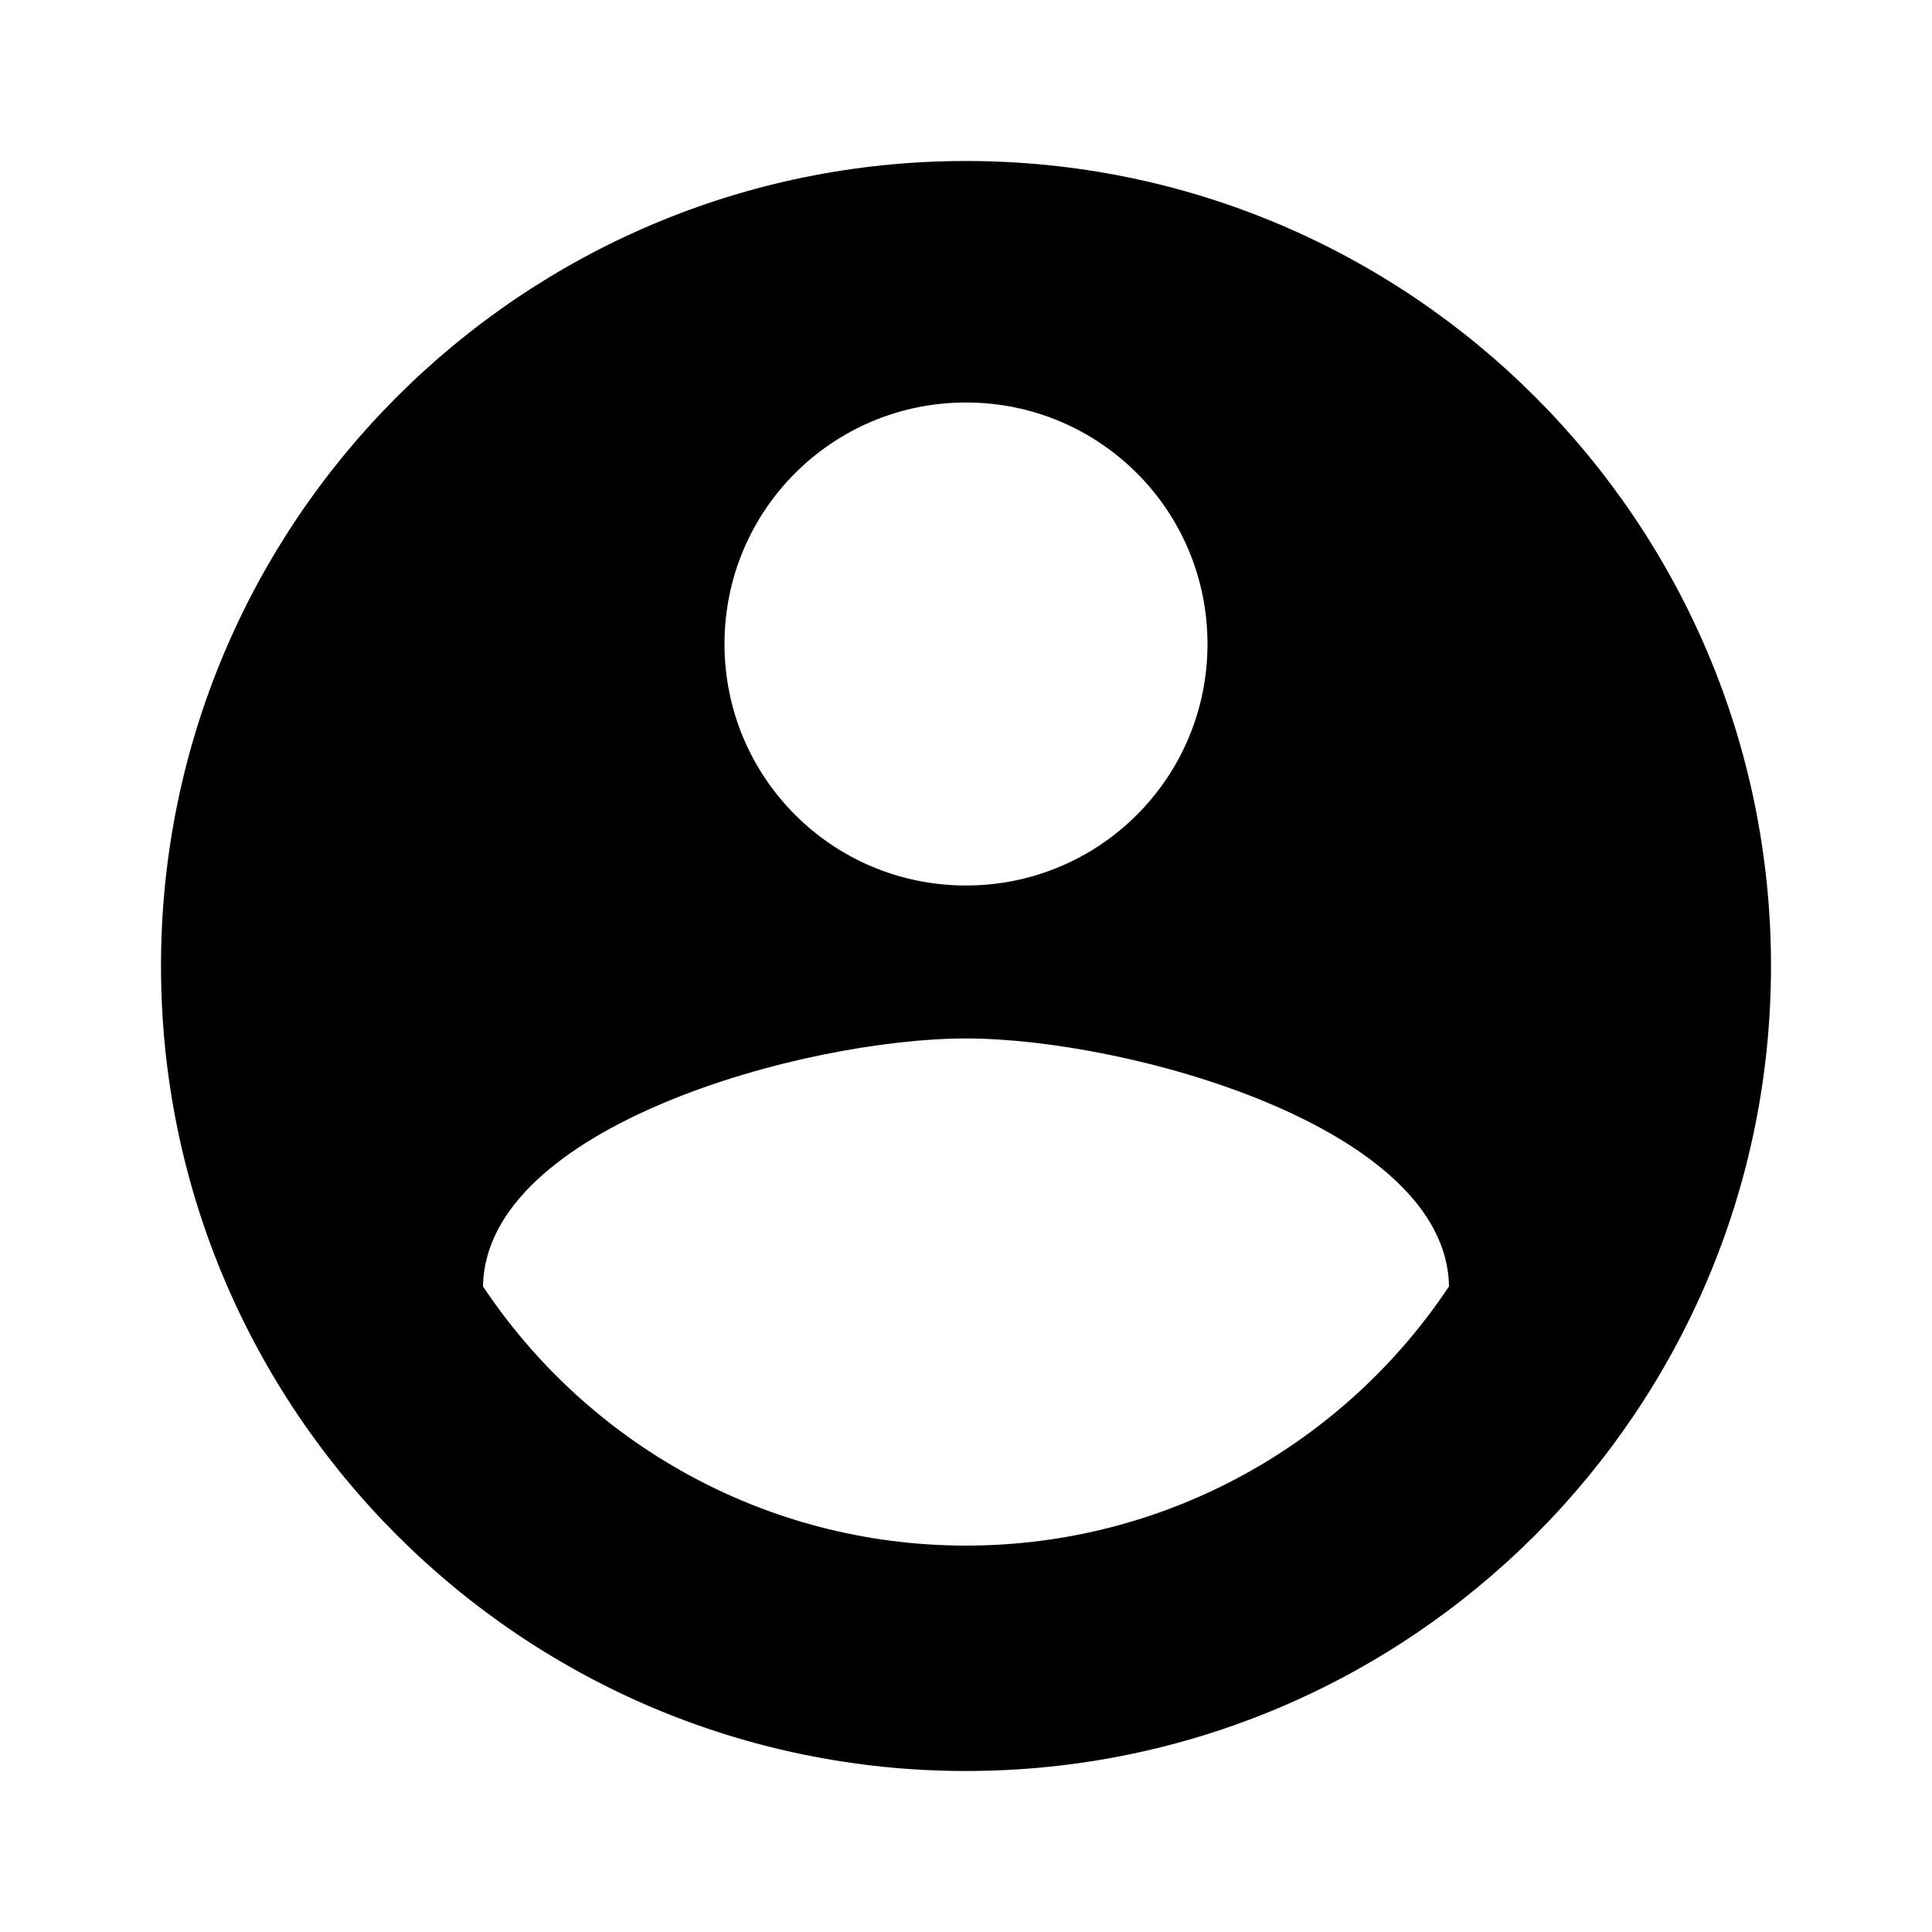
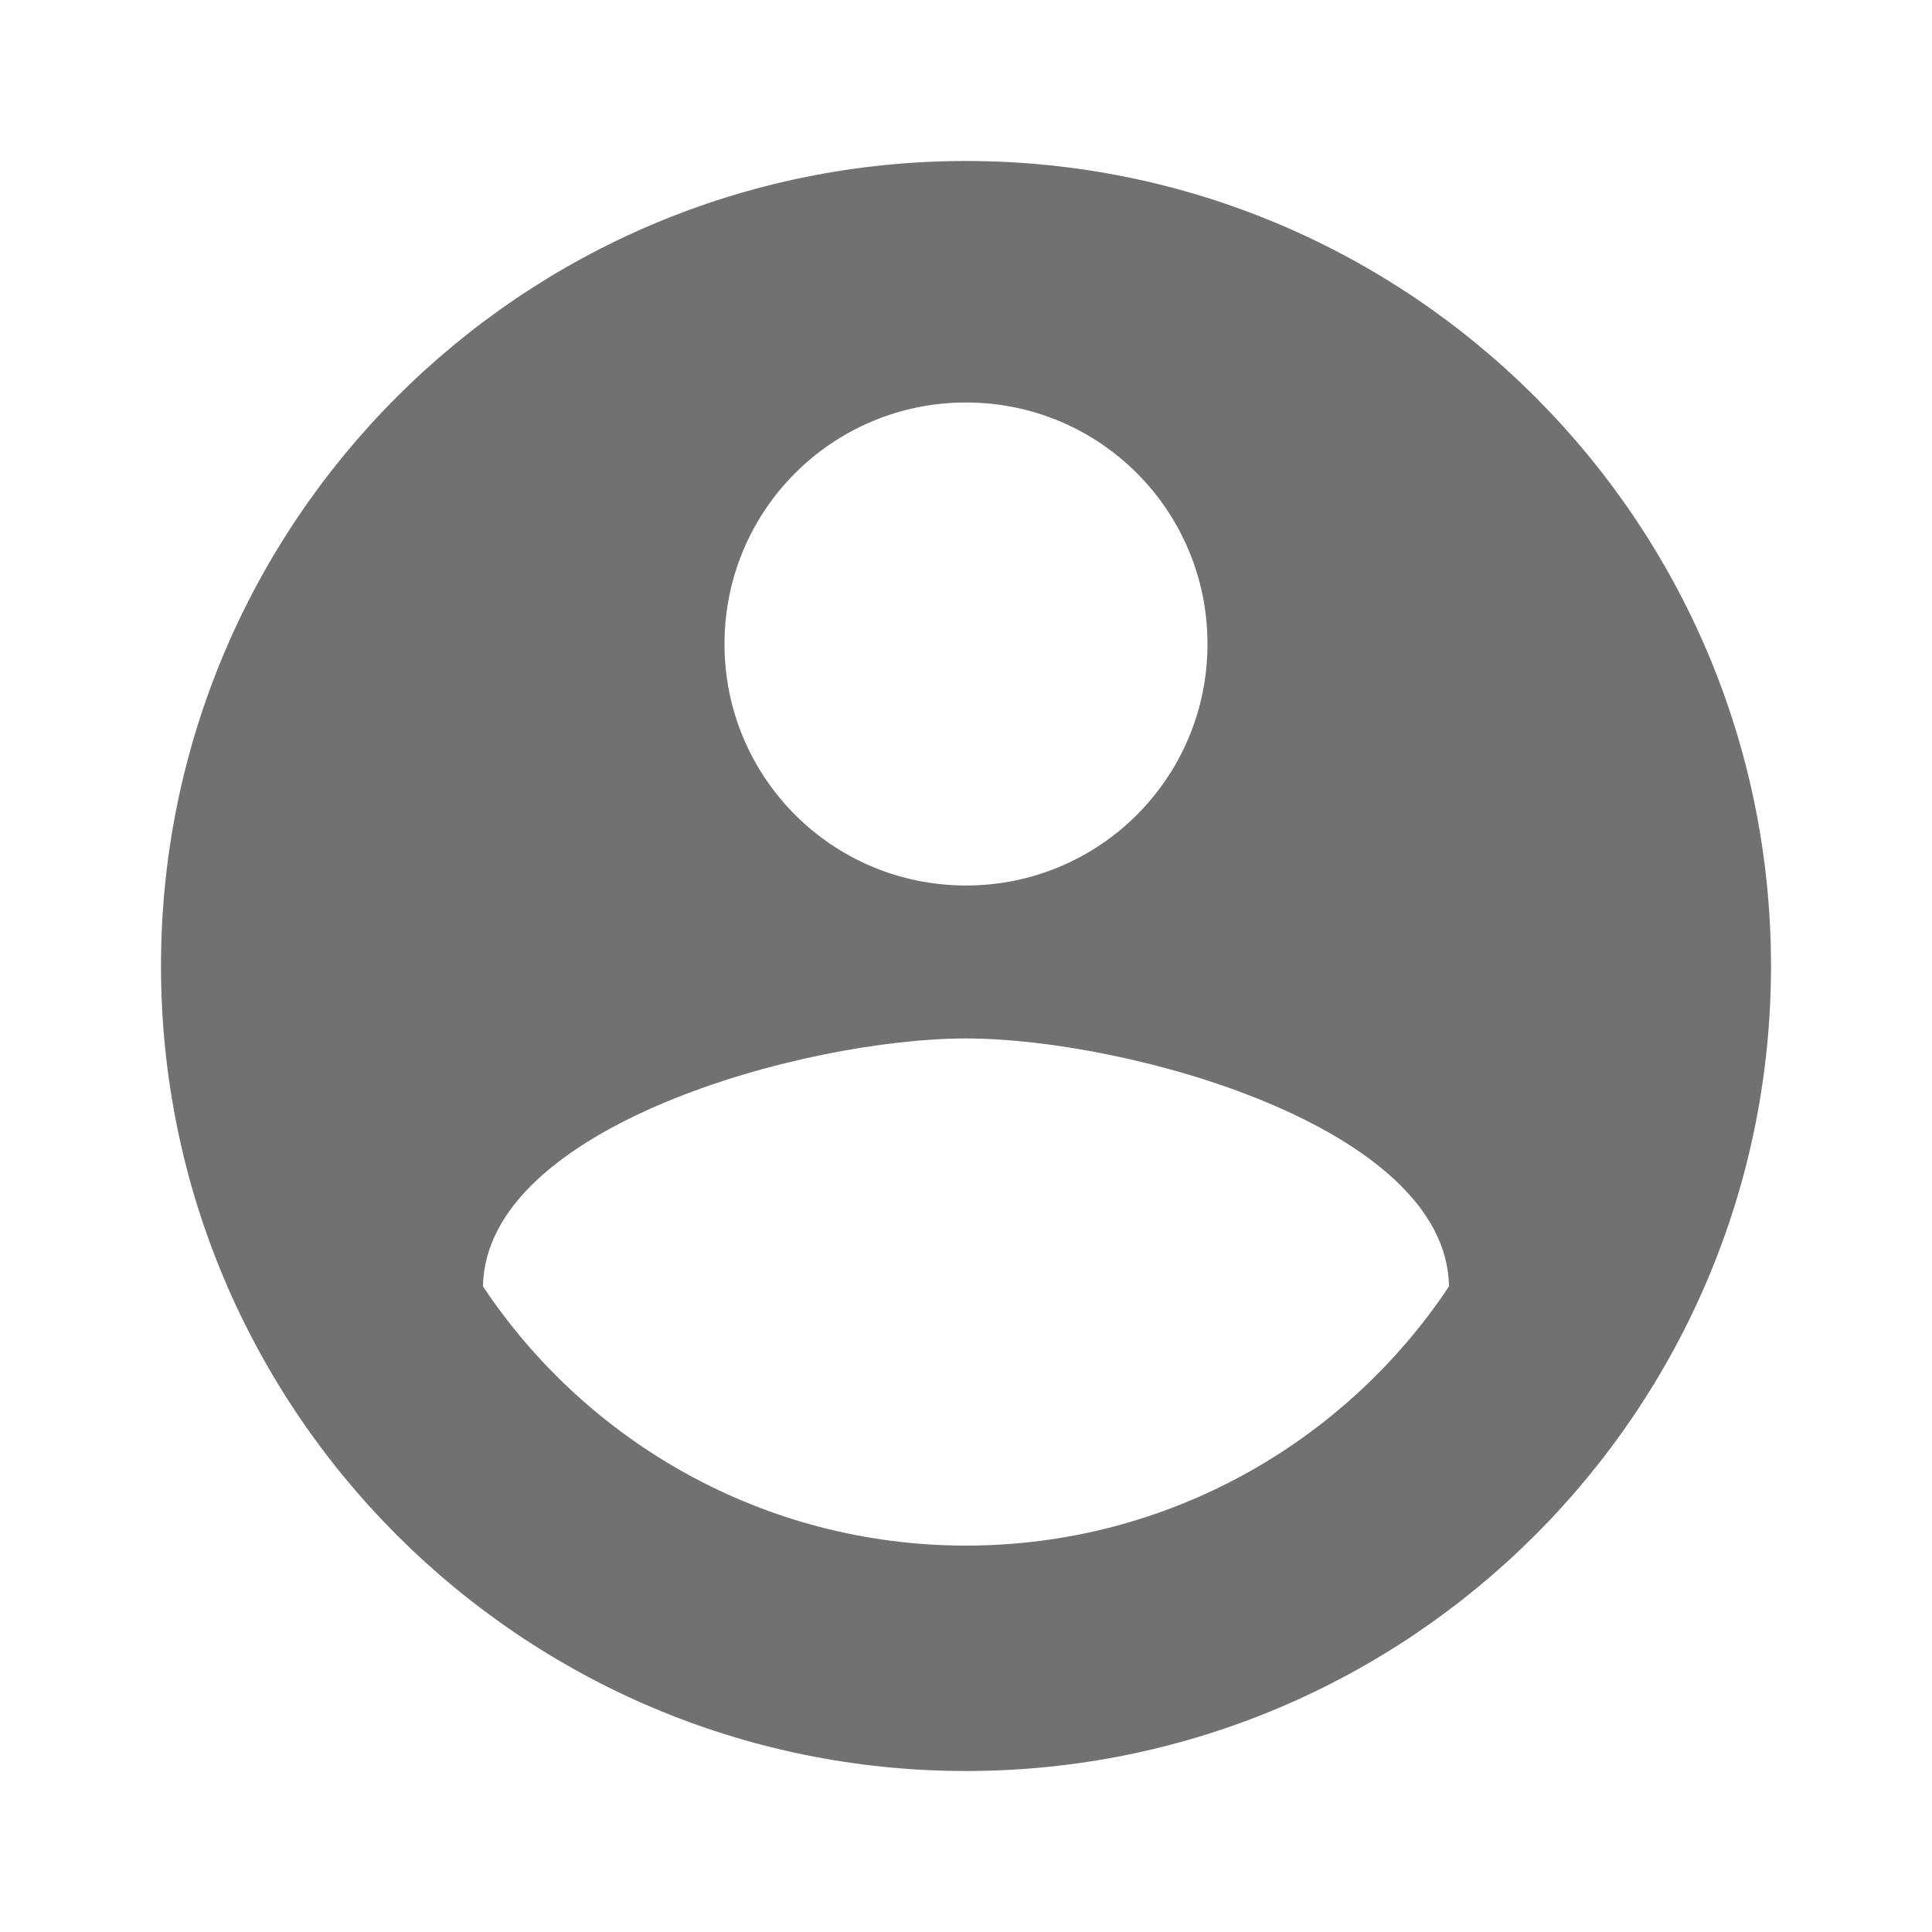
- <svg xmlns="http://www.w3.org/2000/svg" height="24px" viewBox="0 0 24 24" width="24px" fill="#000000">
+ <svg xmlns="http://www.w3.org/2000/svg" height="24px" viewBox="0 0 24 24" width="24px" fill="#717171">
  <path d="M0 0h24v24H0z" fill="none" />
  <path d="M12 2C6.48 2 2 6.48 2 12s4.48 10 10 10 10-4.48 10-10S17.52 2 12 2zm0 3c1.66 0 3 1.34 3 3s-1.34 3-3 3-3-1.34-3-3 1.34-3 3-3zm0 14.2c-2.5 0-4.71-1.28-6-3.22.03-1.99 4-3.08 6-3.08 1.99 0 5.97 1.09 6 3.08-1.29 1.94-3.5 3.22-6 3.22z" />
</svg>
